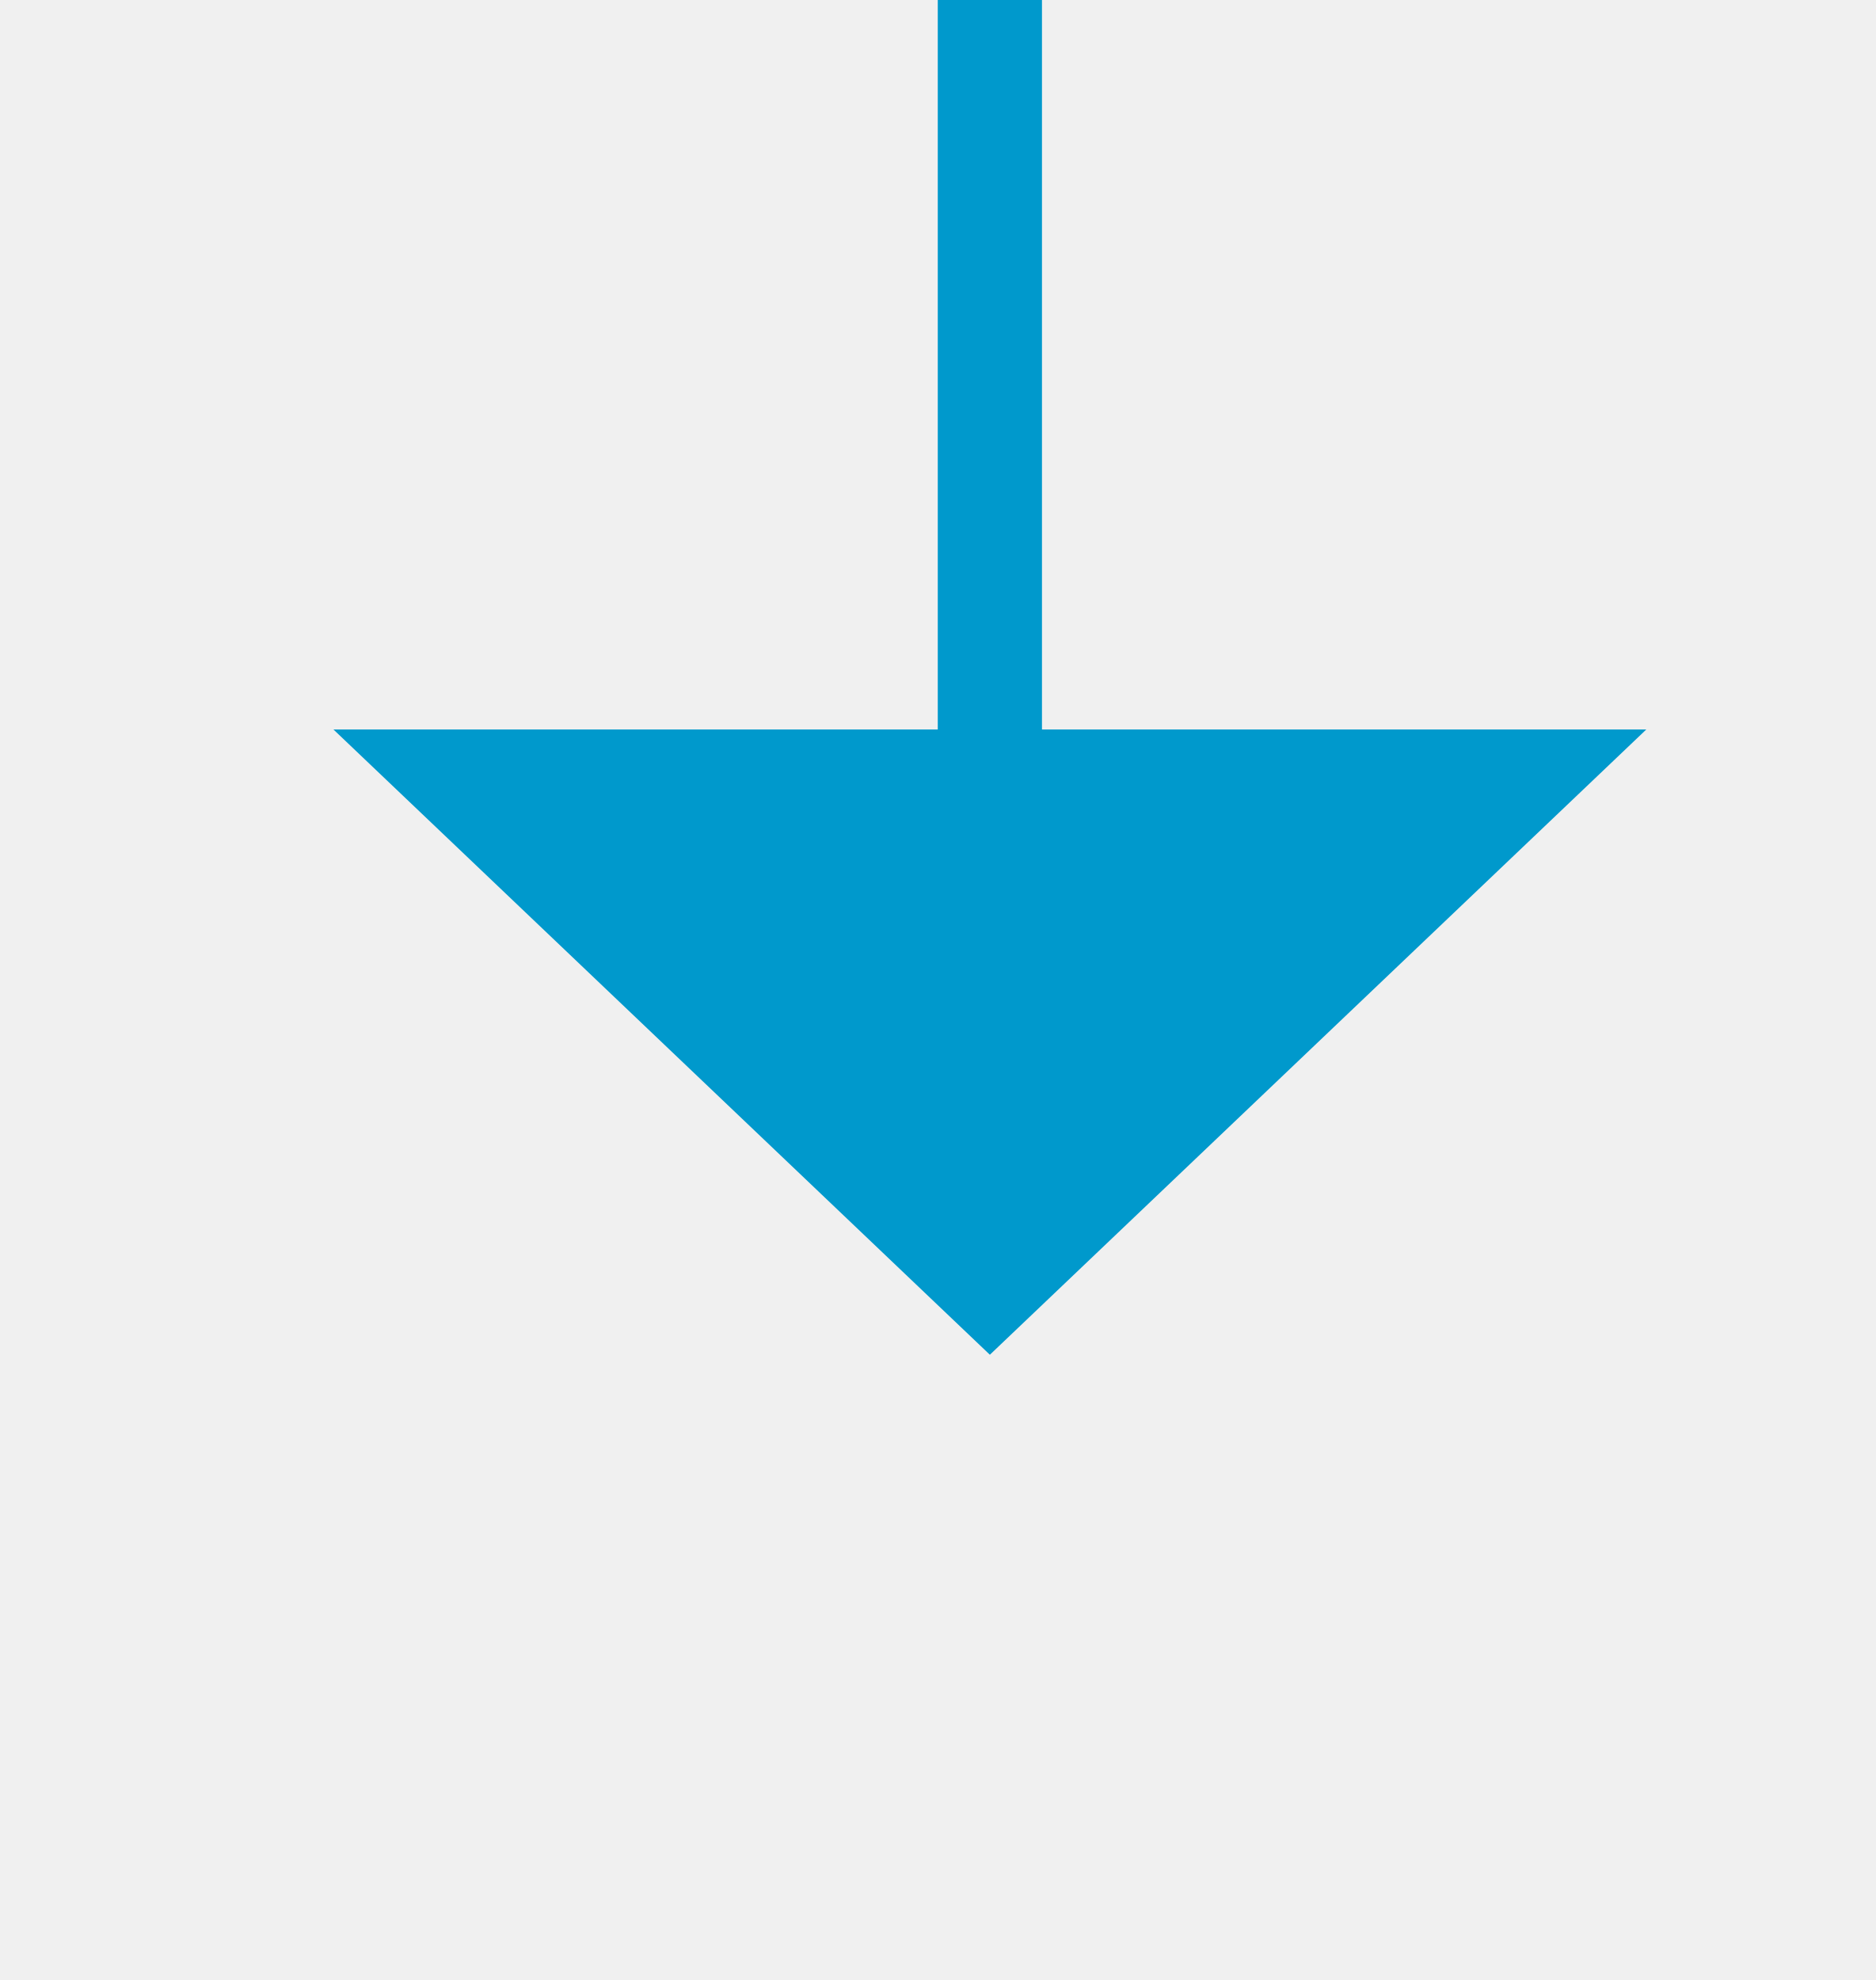
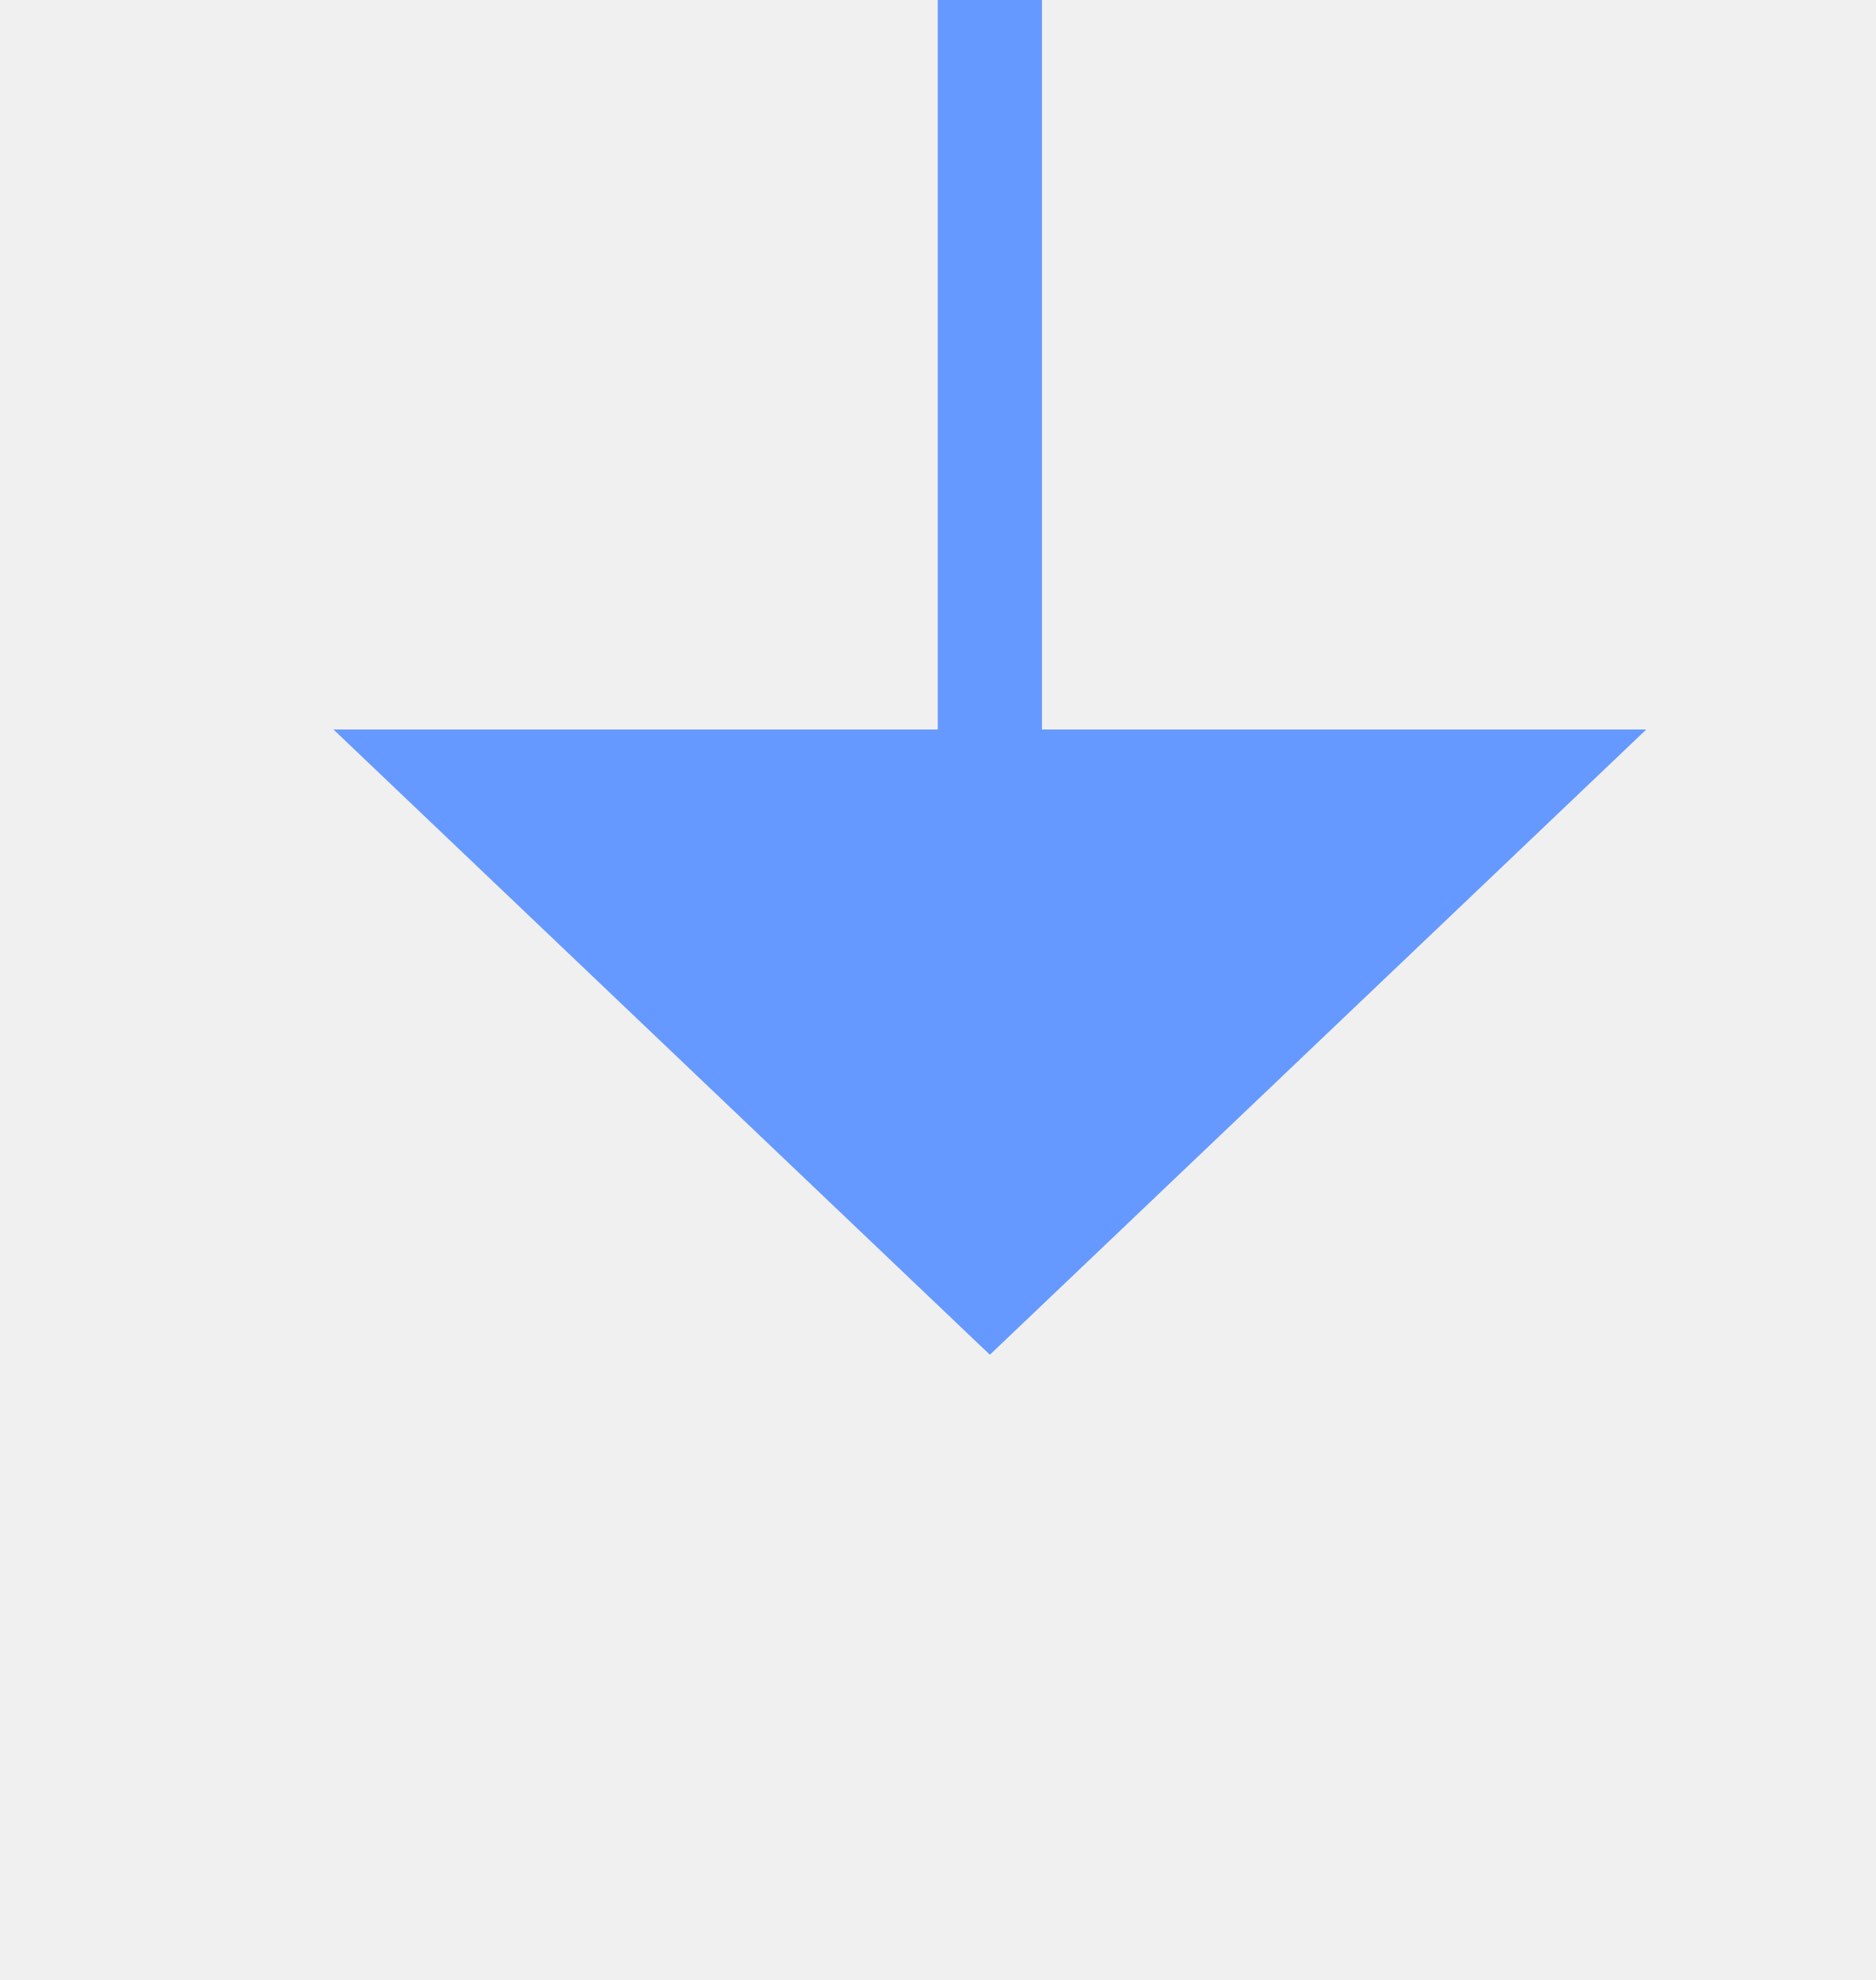
- <svg xmlns="http://www.w3.org/2000/svg" version="1.1" width="18px" height="19px" preserveAspectRatio="xMidYMin meet" viewBox="405 975  16 19">
+ <svg xmlns="http://www.w3.org/2000/svg" version="1.1" width="18px" height="19px" preserveAspectRatio="xMidYMin meet" viewBox="364 1370  16 19">
  <defs>
-     <mask fill="white" id="clip116">
-       <path d="M 357.5 947  L 468.5 947  L 468.5 972  L 357.5 972  Z M 357.5 932  L 468.5 932  L 468.5 997  L 357.5 997  Z " fill-rule="evenodd" />
+     <mask fill="white" id="clip332">
+       <path d="M 329.5 1343  L 414.5 1343  L 414.5 1368  L 329.5 1368  Z M 329.5 1328  L 414.5 1328  L 414.5 1392  L 329.5 1392  Z " fill-rule="evenodd" />
    </mask>
  </defs>
-   <path d="M 413.5 947  L 413.5 932  M 413.5 972  L 413.5 983  " stroke-width="1" stroke="#0099cc" fill="none" />
-   <path d="M 407.2 982  L 413.5 988  L 419.8 982  L 407.2 982  Z " fill-rule="nonzero" fill="#0099cc" stroke="none" mask="url(#clip116)" />
+   <path d="M 372.5 1343  L 372.5 1328  M 372.5 1368  L 372.5 1378  " stroke-width="1" stroke="#6699ff" fill="none" />
+   <path d="M 366.2 1377  L 372.5 1383  L 378.8 1377  L 366.2 1377  Z " fill-rule="nonzero" fill="#6699ff" stroke="none" mask="url(#clip332)" />
</svg>
